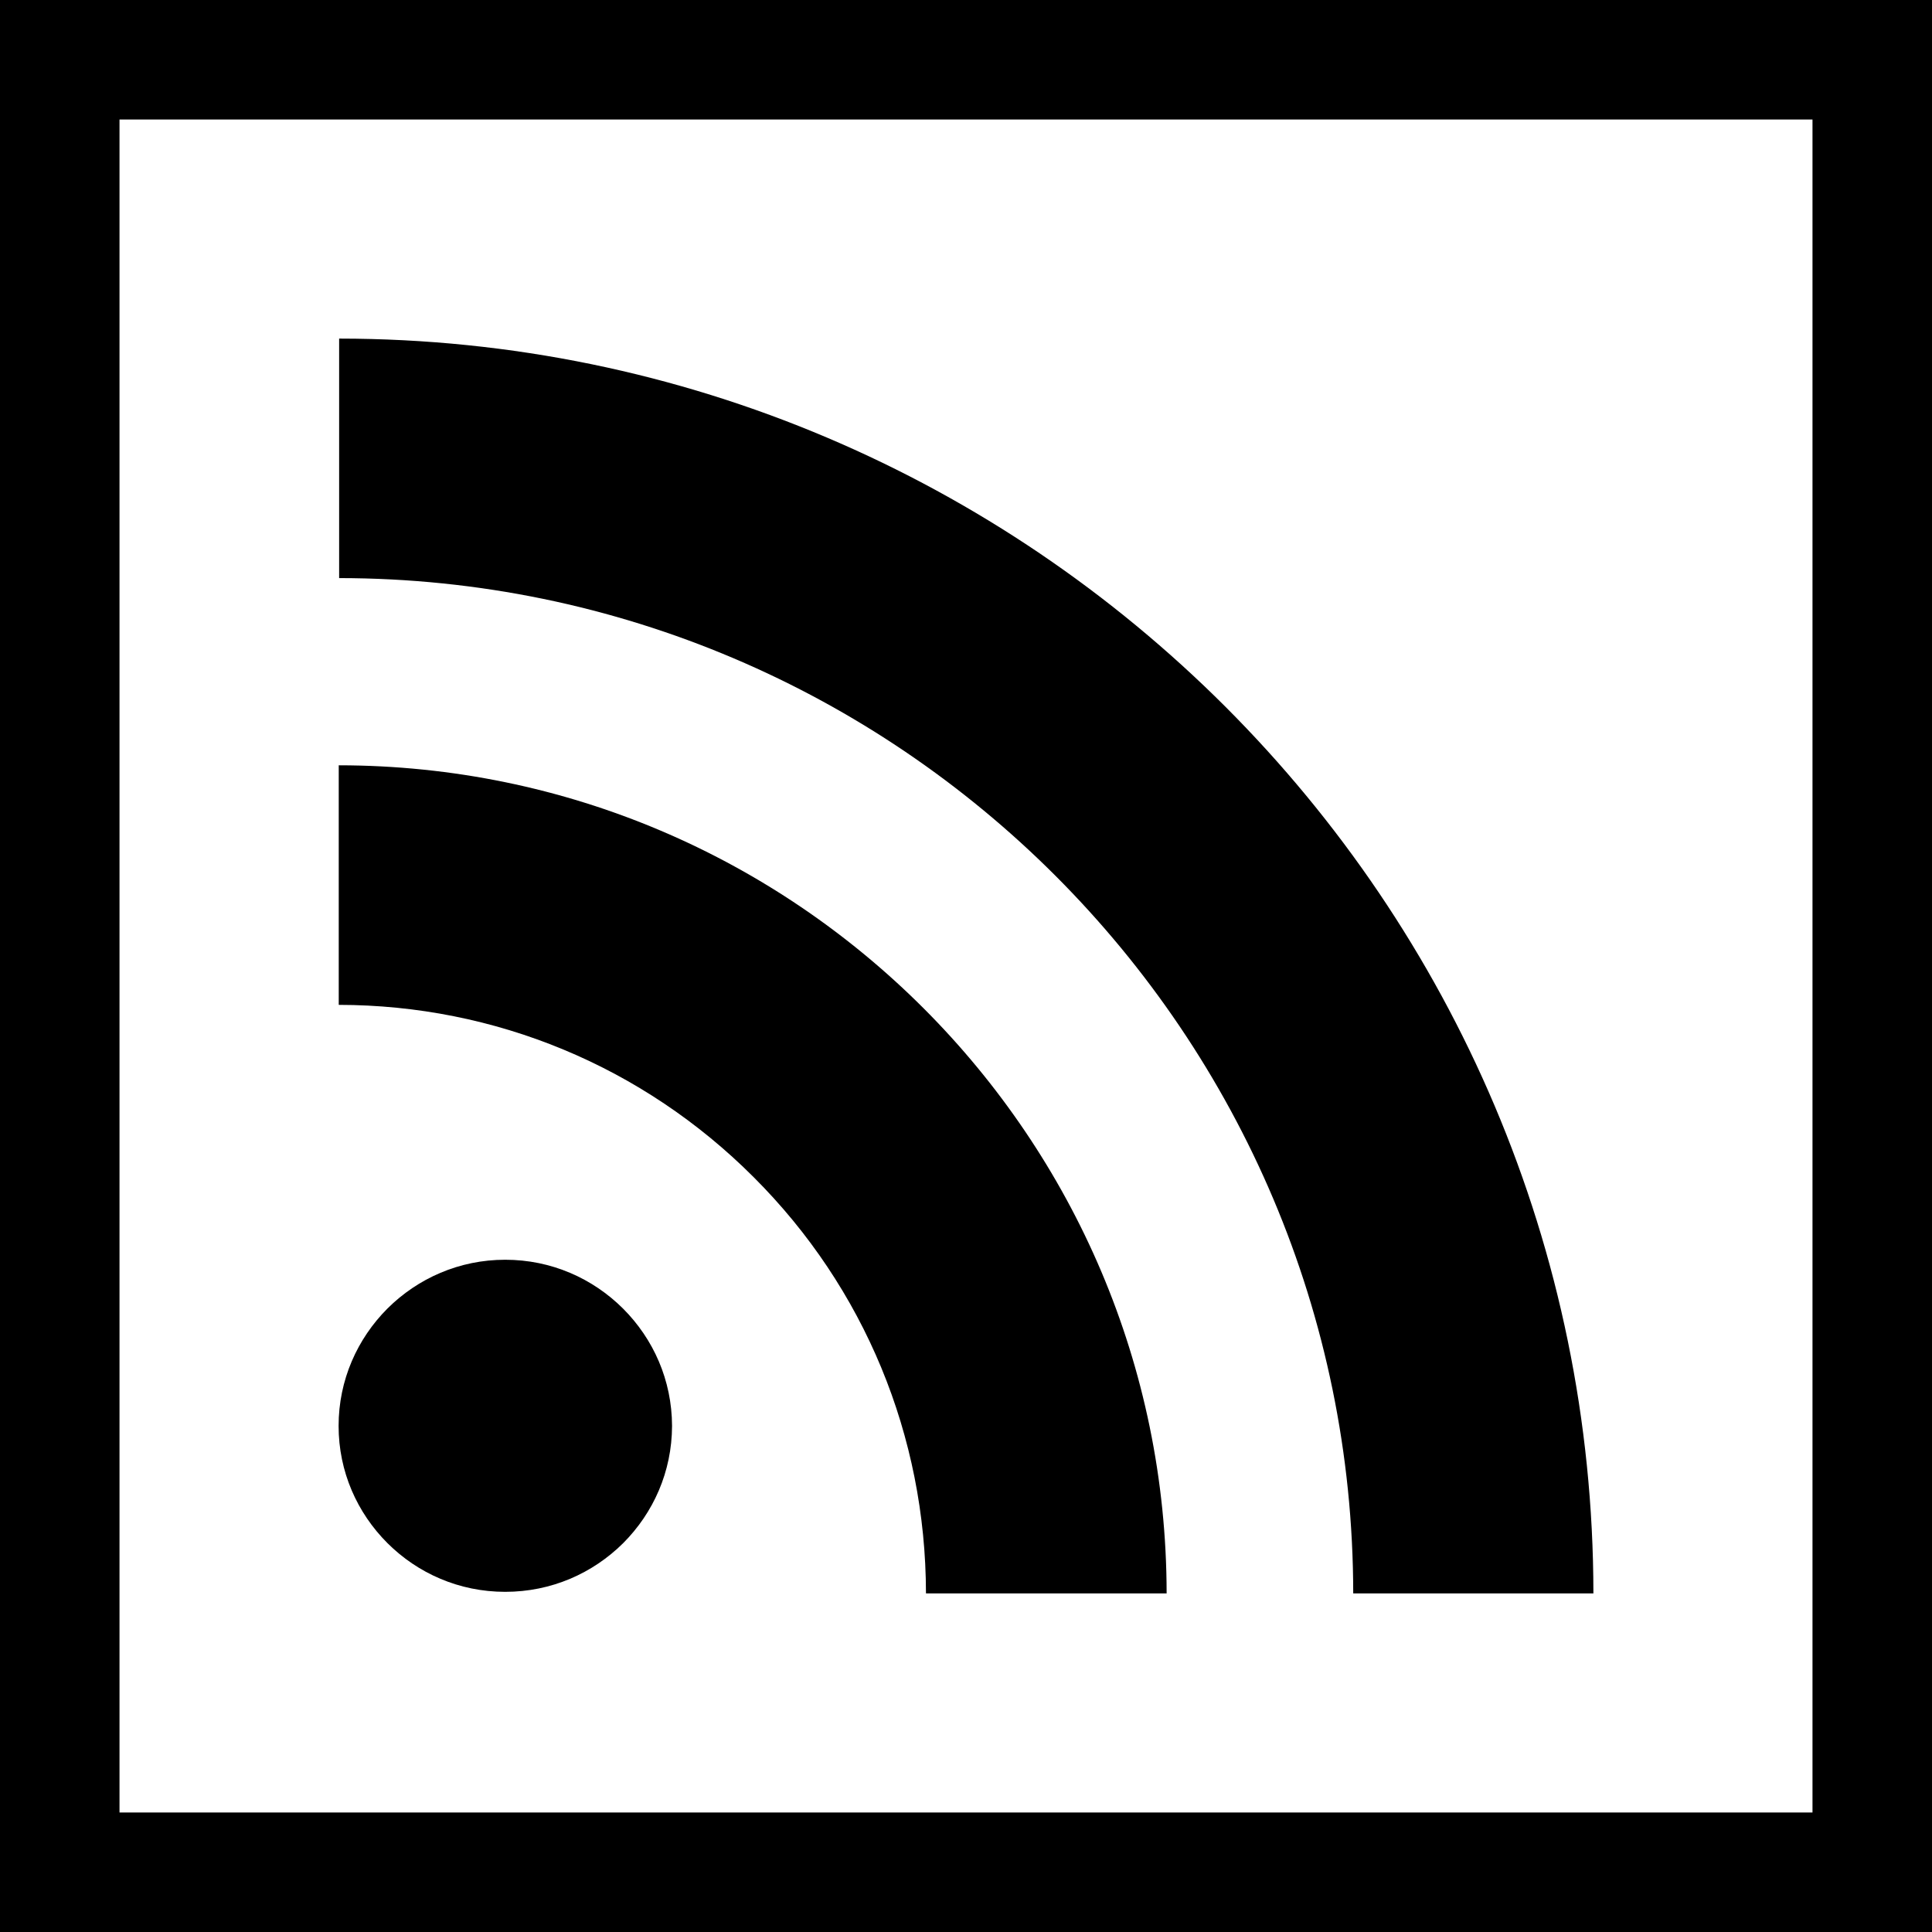
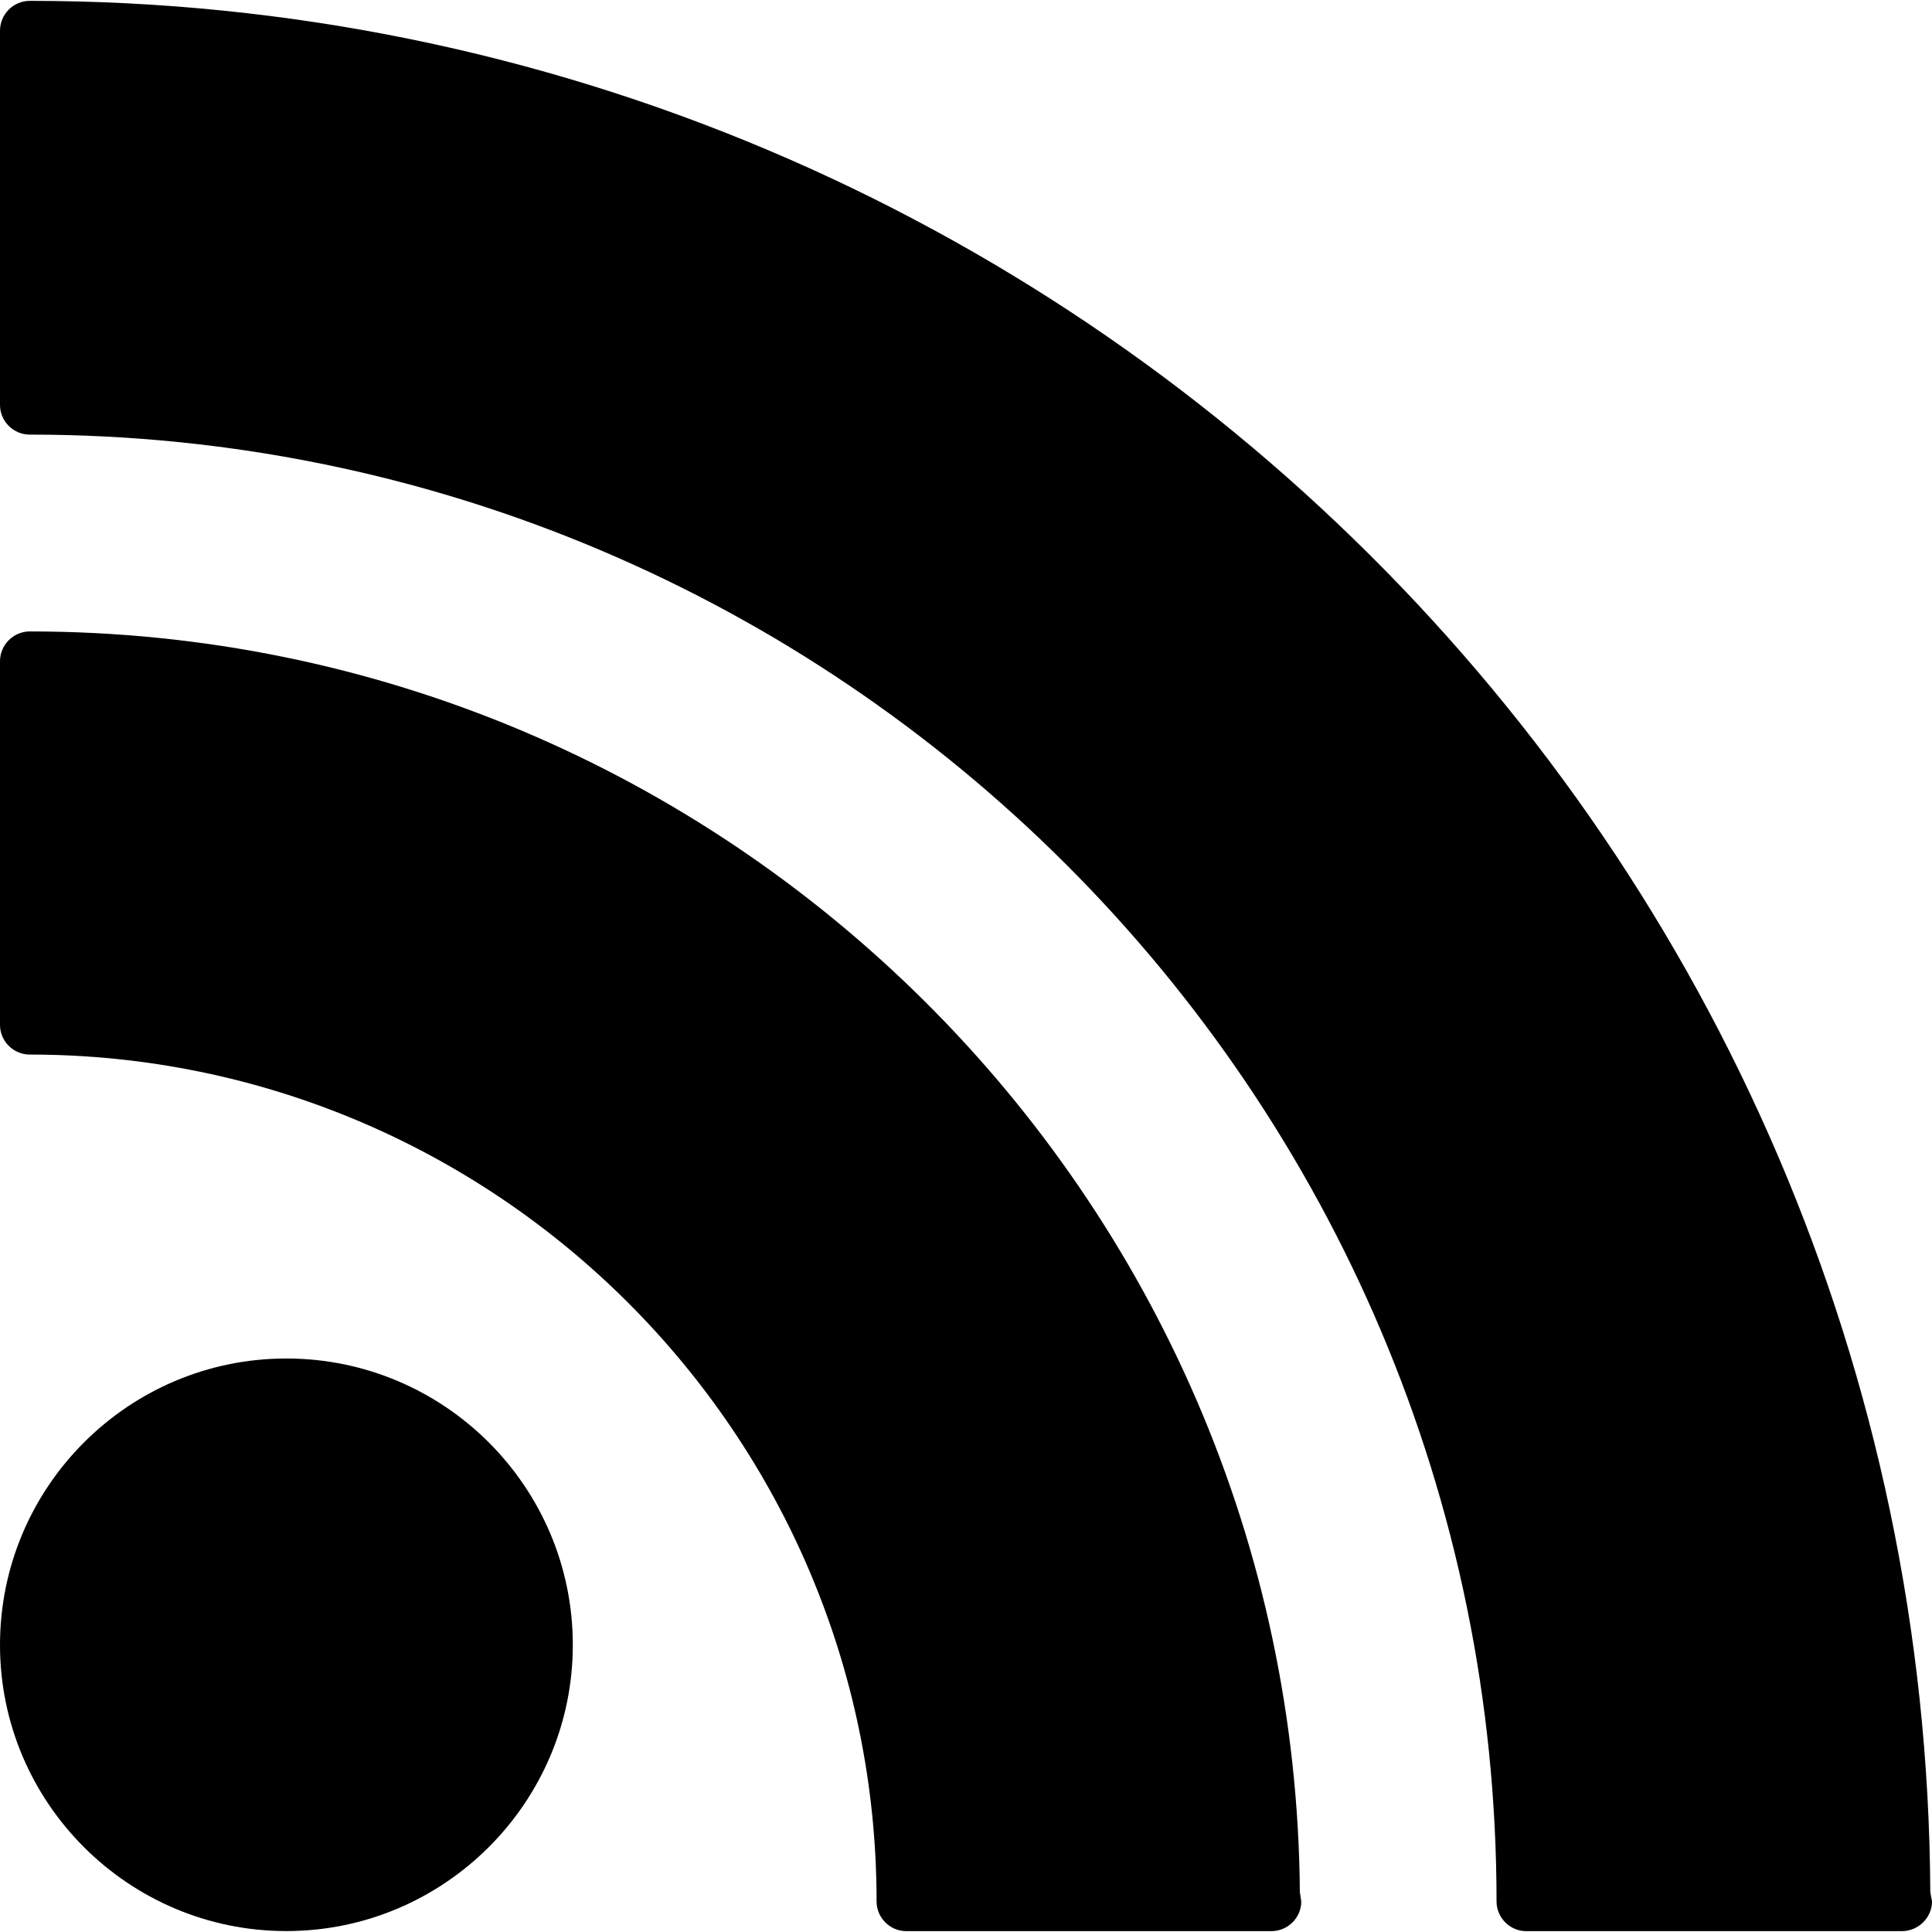
- <svg xmlns="http://www.w3.org/2000/svg" version="1.1" id="Layer_1" x="0px" y="0px" viewBox="0 0 485 485" style="enable-background:new 0 0 485 485;" xml:space="preserve">
+ <svg xmlns="http://www.w3.org/2000/svg" version="1.1" id="Capa_1" x="0px" y="0px" viewBox="0 0 24.912 24.912" style="enable-background:new 0 0 24.912 24.912;" xml:space="preserve">
  <g>
-     <path d="M339.708,400H400c-0.035-86.835-35.341-165.515-92.369-222.578C250.567,120.359,171.953,85.035,85.136,85v60.121   C225.512,145.226,339.603,259.505,339.708,400z" />
-     <path d="M232.451,399.899c0.017,0,0.017,0.101,0.017,0.101h60.397c-0.052-57.304-23.345-109.187-60.996-146.869   c-37.664-37.686-89.534-60.979-146.833-61.014v60.139c39.27,0.035,76.409,15.452,104.195,43.291   C217.02,323.302,232.385,360.489,232.451,399.899z" />
-     <path d="M126.821,399.606c11.567,0,21.958-4.629,29.614-12.219c7.586-7.604,12.237-17.925,12.272-29.426   c-0.035-11.502-4.686-21.844-12.307-29.466c-7.621-7.586-18.012-12.254-29.579-12.254c-11.555,0-21.928,4.668-29.549,12.237   C89.681,336.086,85,346.459,85,357.961c0,11.502,4.681,21.84,12.272,29.426C104.876,394.96,115.266,399.606,126.821,399.606z" />
-     <path d="M0,0v485h485V0H0z M455,455H30V30h425V455z" />
+     <path d="M3.692,17.517C1.656,17.517,0,19.173,0,21.211C0,23.244,1.656,24.9,3.692,24.9s3.694-1.657,3.694-3.689   C7.387,19.173,5.729,17.517,3.692,17.517z" />
+     <path d="M0.384,8.142C0.173,8.142,0,8.315,0,8.527v4.688c0,0.211,0.173,0.383,0.384,0.383c6.02,0,10.919,4.898,10.919,10.92   c0,0.209,0.171,0.383,0.384,0.383h4.689h0.016c0.215,0,0.387-0.173,0.387-0.383l-0.018-0.121C16.692,15.423,9.37,8.142,0.384,8.142   z" />
+     <path d="M24.89,24.397C24.825,10.936,13.854,0.011,0.384,0.011C0.173,0.011,0,0.183,0,0.397v4.824c0,0.212,0.173,0.383,0.384,0.383   c10.429,0,18.913,8.486,18.913,18.914c0,0.209,0.172,0.383,0.382,0.383h4.825h0.02c0.21,0,0.388-0.173,0.388-0.383L24.89,24.397z" />
+     <g>
+ 	</g>
+     <g>
+ 	</g>
+     <g>
+ 	</g>
+     <g>
+ 	</g>
+     <g>
+ 	</g>
+     <g>
+ 	</g>
+     <g>
+ 	</g>
+     <g>
+ 	</g>
+     <g>
+ 	</g>
+     <g>
+ 	</g>
+     <g>
+ 	</g>
+     <g>
+ 	</g>
+     <g>
+ 	</g>
+     <g>
+ 	</g>
+     <g>
+ 	</g>
  </g>
  <g>
- 	</g>
+ </g>
  <g>
- 	</g>
+ </g>
  <g>
- 	</g>
+ </g>
  <g>
- 	</g>
+ </g>
  <g>
- 	</g>
+ </g>
  <g>
- 	</g>
+ </g>
  <g>
- 	</g>
+ </g>
  <g>
- 	</g>
+ </g>
  <g>
- 	</g>
+ </g>
  <g>
- 	</g>
+ </g>
  <g>
- 	</g>
+ </g>
  <g>
- 	</g>
+ </g>
  <g>
- 	</g>
+ </g>
  <g>
- 	</g>
+ </g>
  <g>
- 	</g>
+ </g>
</svg>
